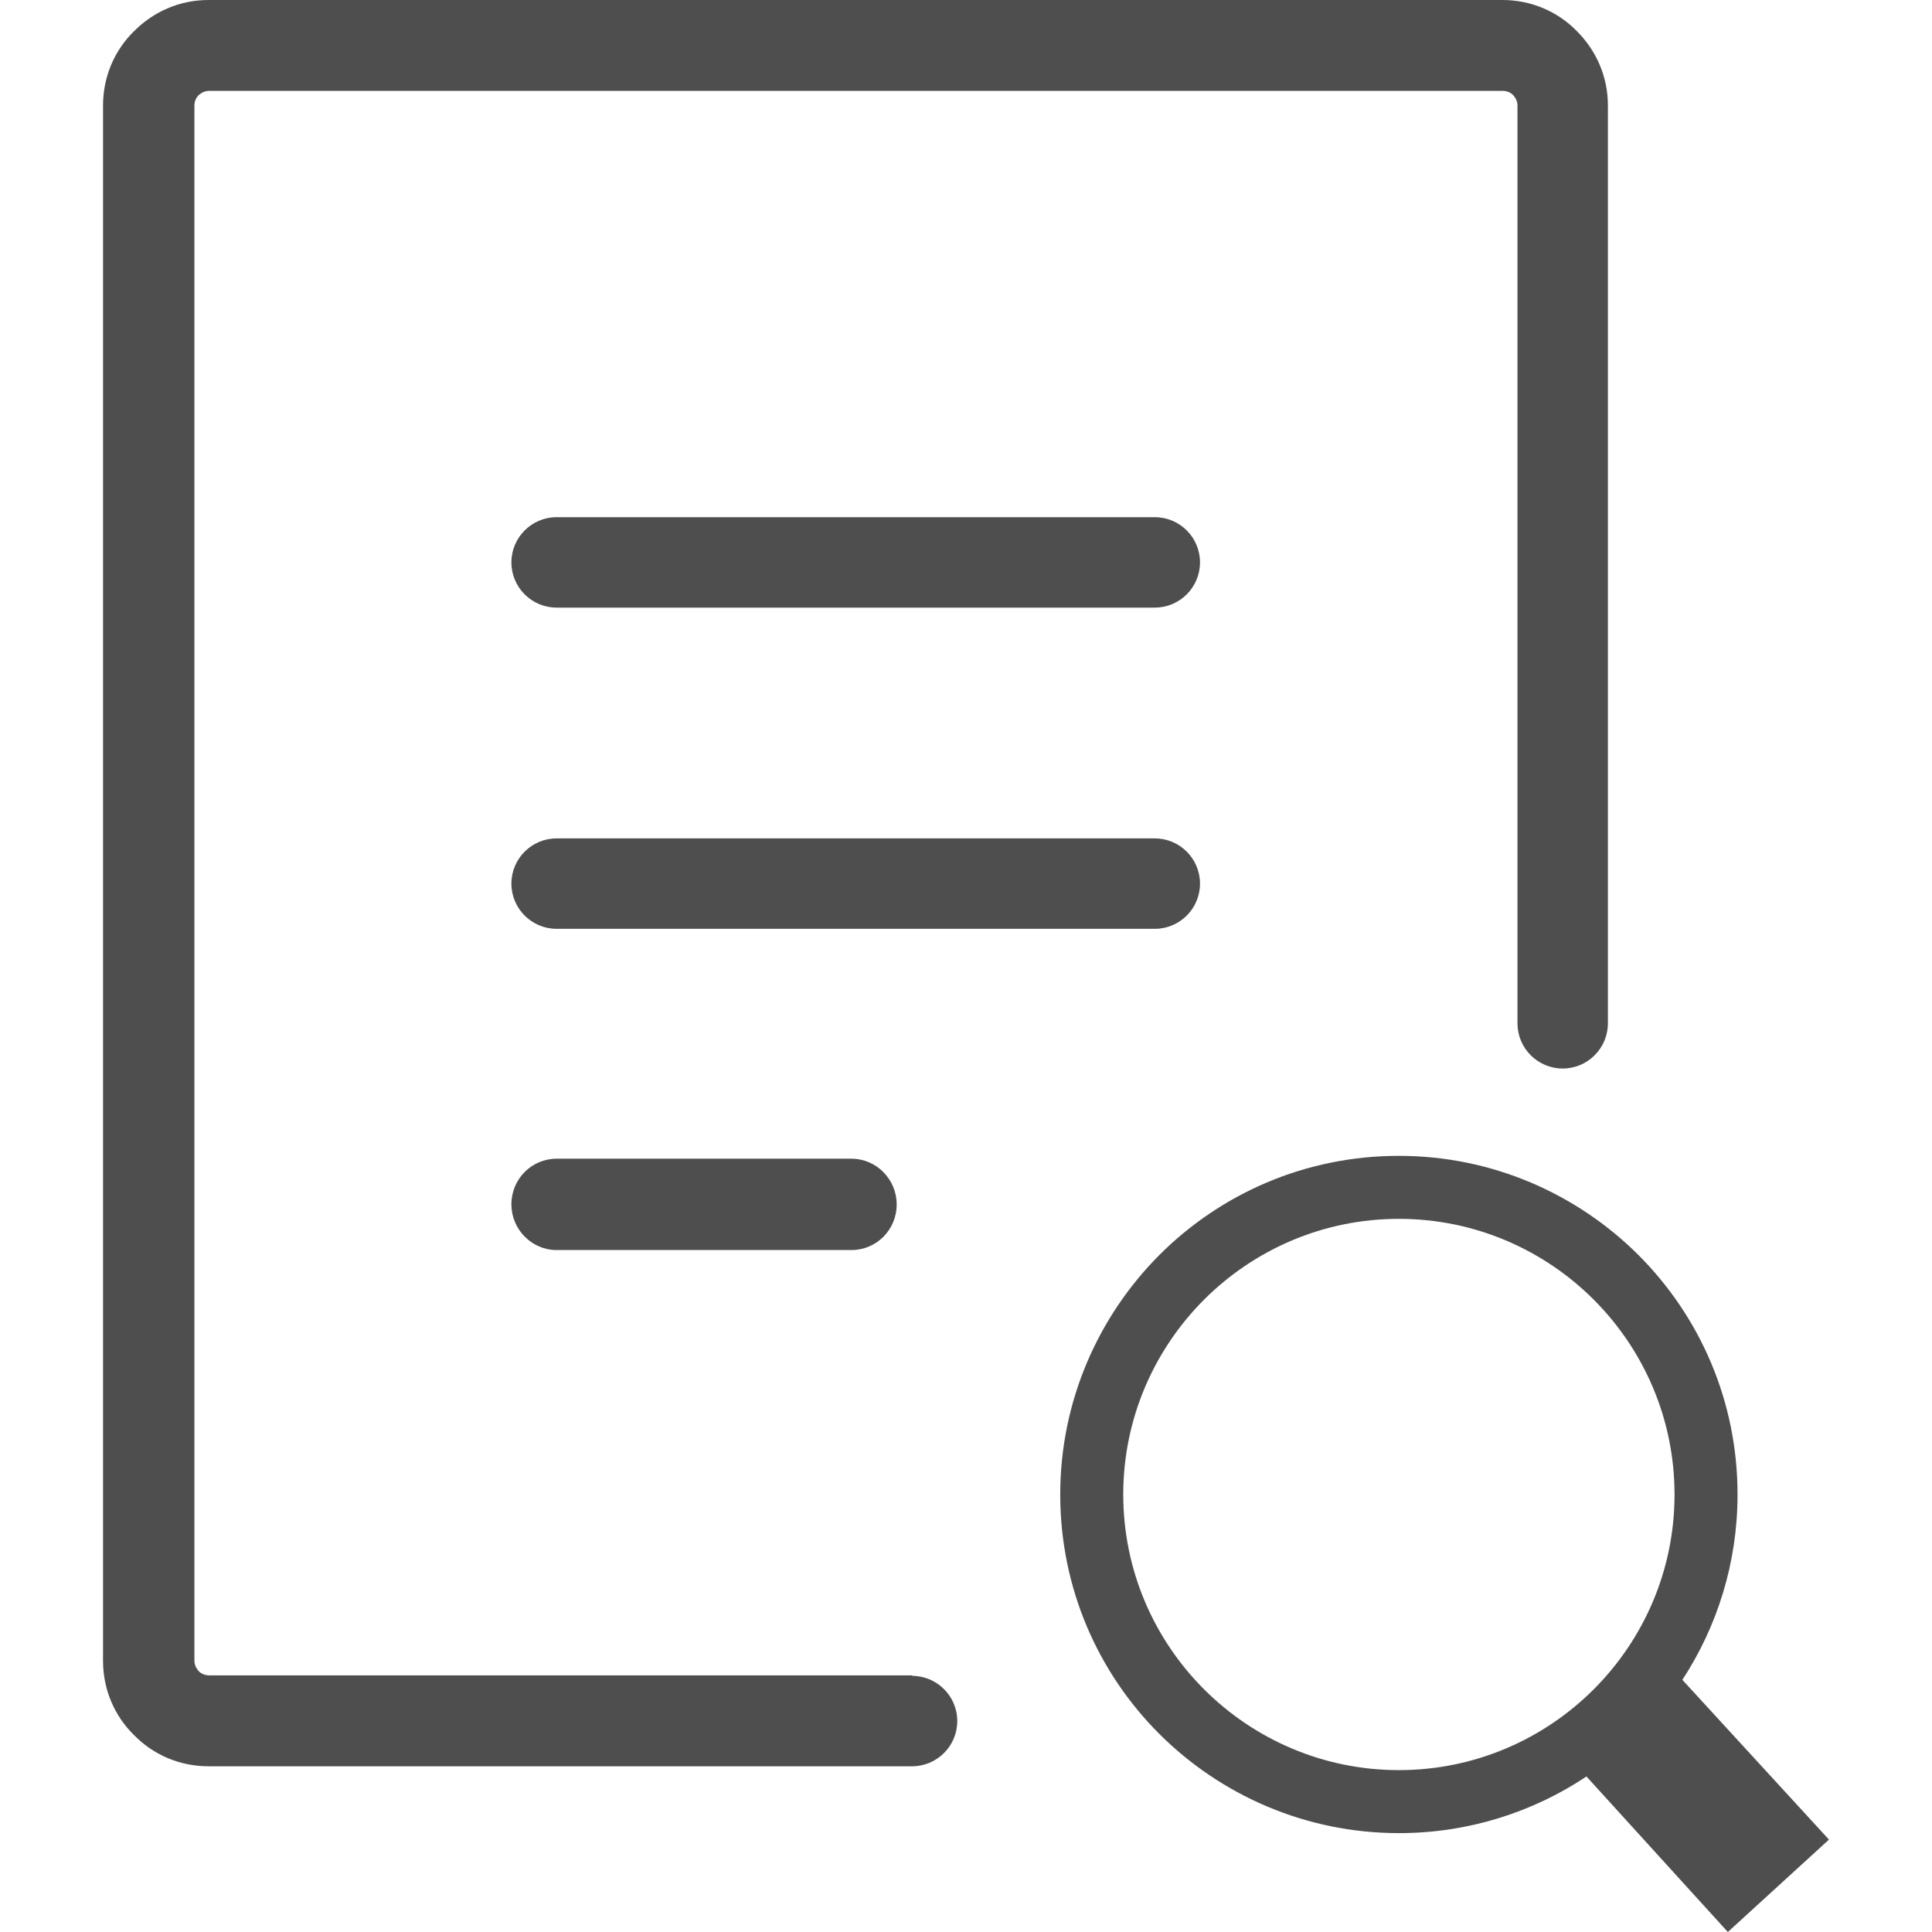
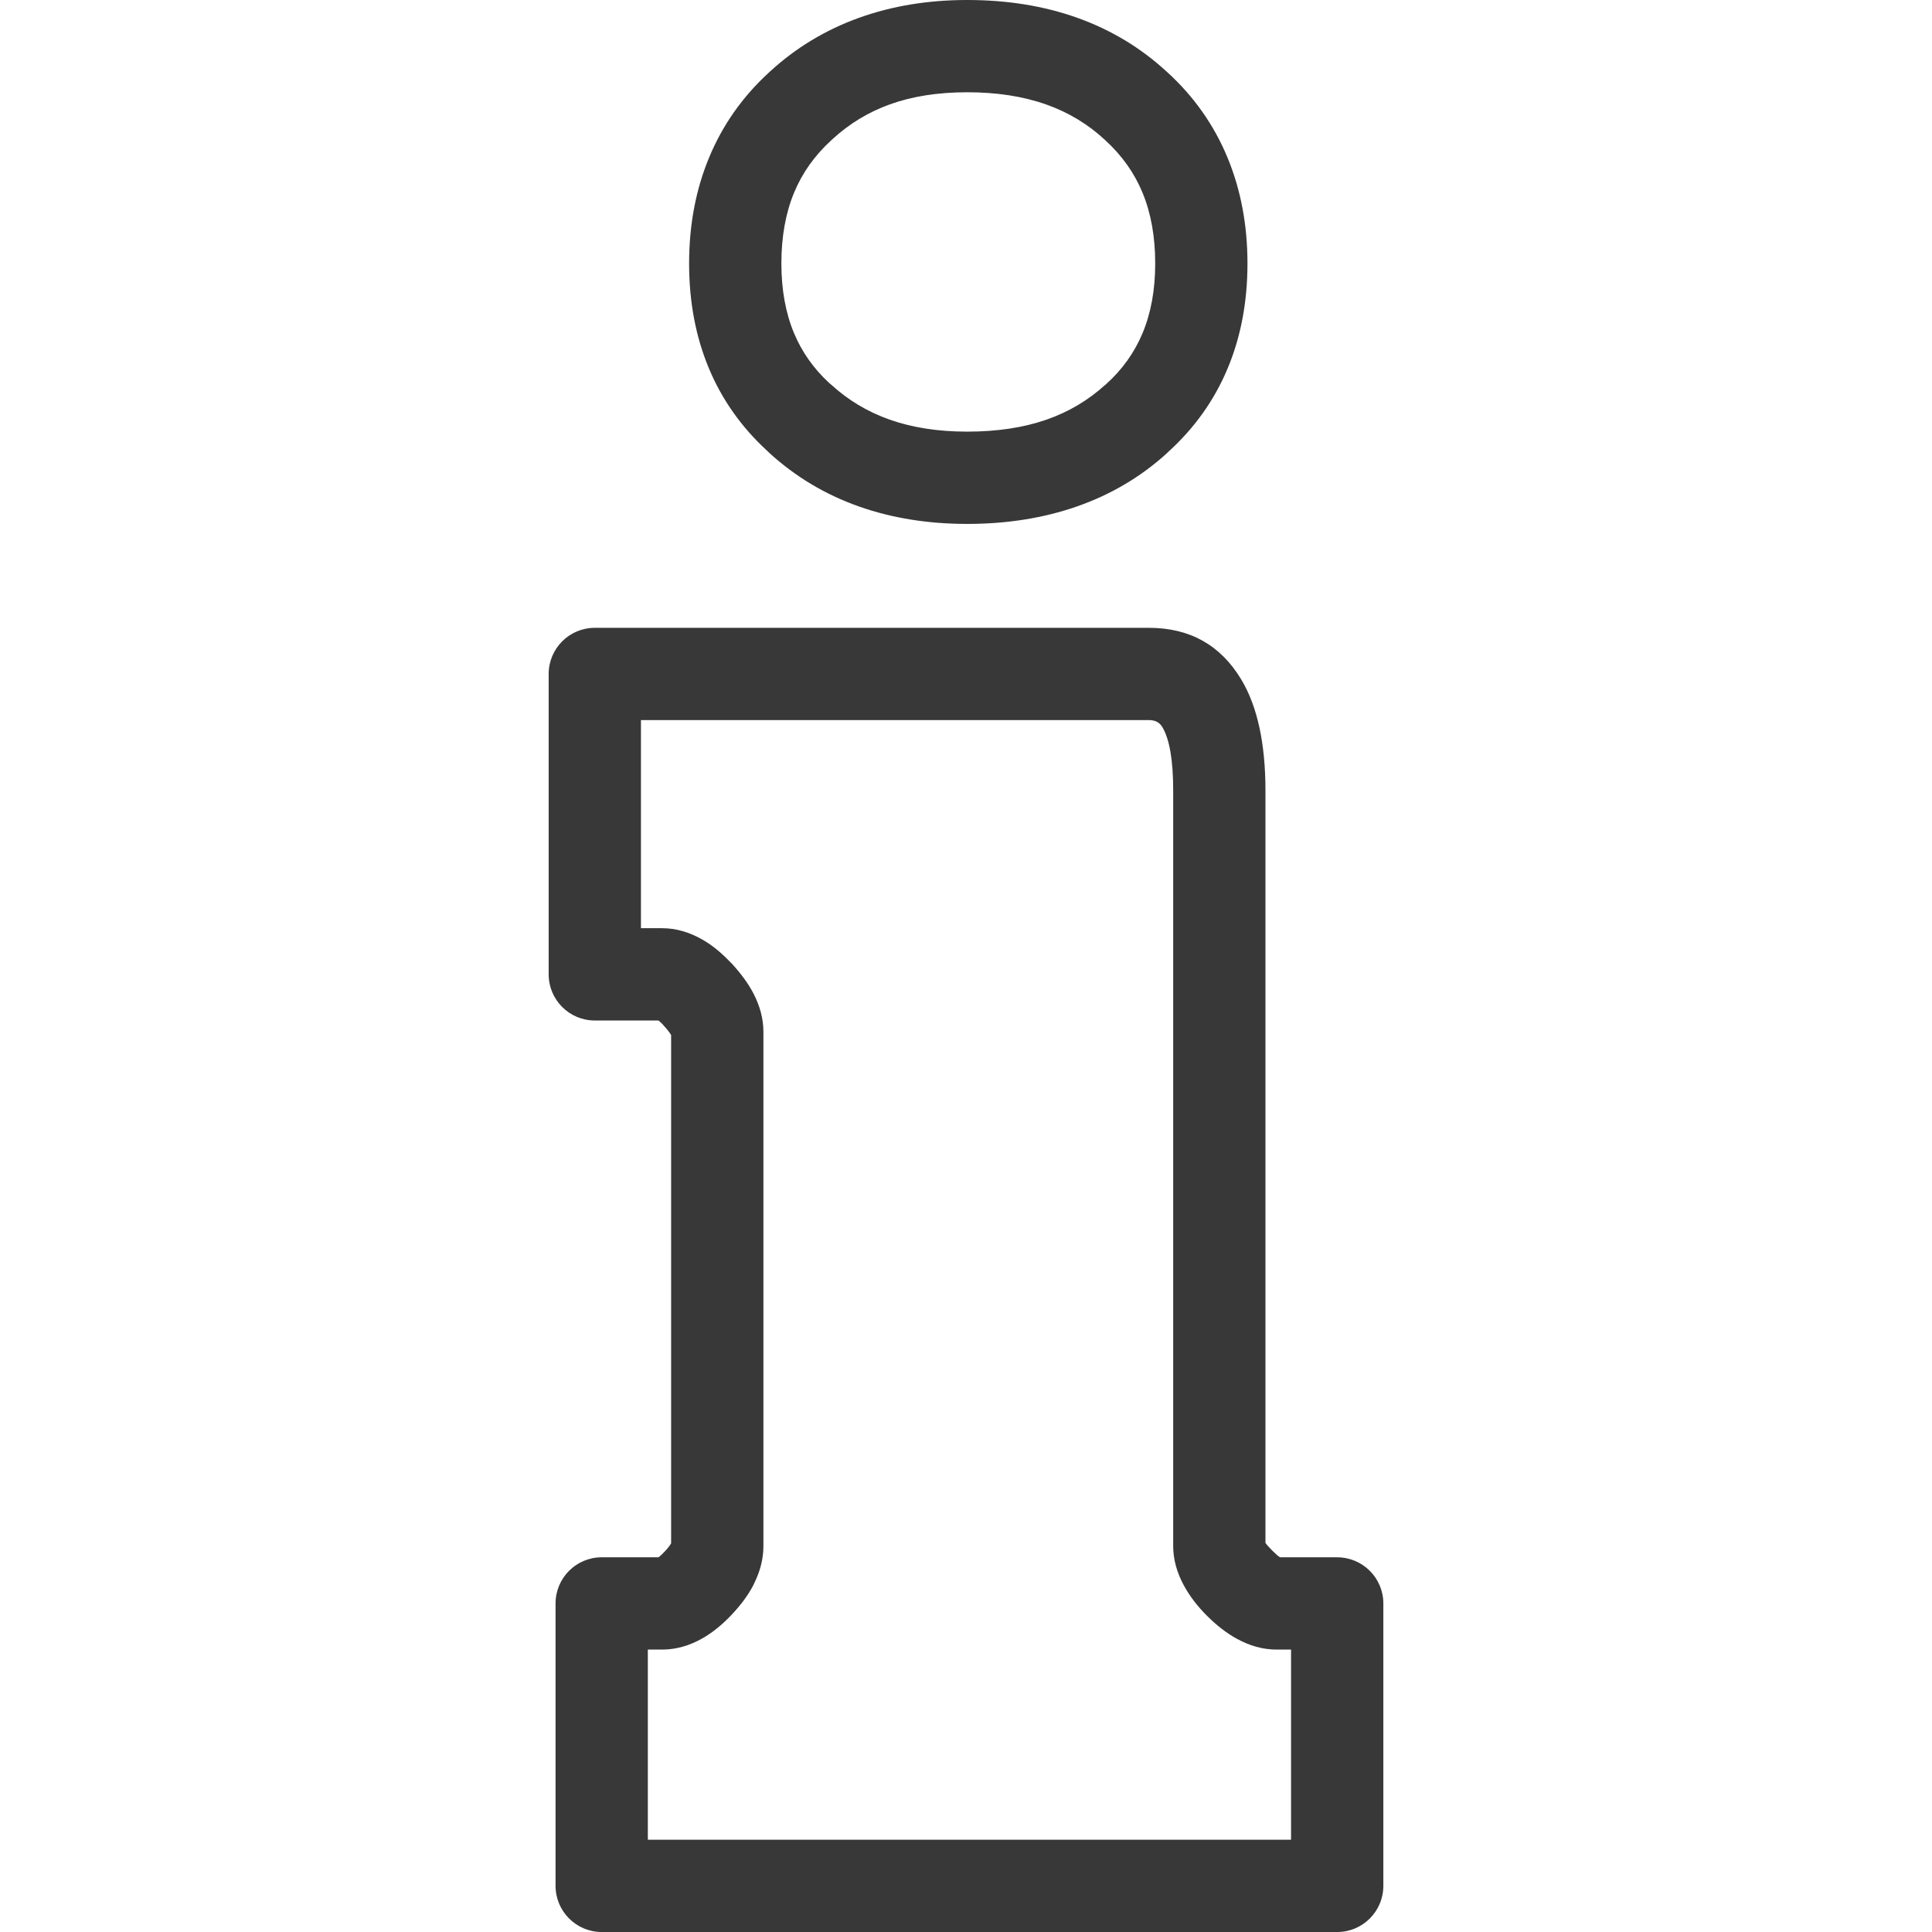
- <svg xmlns="http://www.w3.org/2000/svg" width="18px" height="18px" fill="#4e4e4e" viewBox="0 0 109.773 122.879">
+ <svg xmlns="http://www.w3.org/2000/svg" width="23px" height="23px" fill="#383838" viewBox="0 0 53.086 122.88" enable-background="new 0 0 53.086 122.88" xml:space="preserve">
  <g>
-     <path d="M82.42,73.514c5.941,0,11.33,2.418,15.232,6.305c3.903,3.904,6.306,9.277,6.306,15.234c0,4.346-1.296,8.406-3.509,11.787 l9.324,10.162l-6.432,5.877l-8.992-9.891c-3.413,2.275-7.521,3.602-11.93,3.602c-5.941,0-11.33-2.416-15.233-6.305 c-3.903-3.902-6.306-9.275-6.306-15.232c0-5.941,2.418-11.33,6.306-15.234C71.09,75.916,76.462,73.514,82.42,73.514L82.42,73.514z M28.849,79.506c-1.588,0-2.876-1.318-2.876-2.906c0-1.617,1.289-2.904,2.876-2.904h18.753c1.588,0,2.876,1.316,2.876,2.904 c0,1.619-1.288,2.906-2.876,2.906H28.849L28.849,79.506z M28.849,38.645c-1.588,0-2.876-1.288-2.876-2.876 c0-1.587,1.289-2.875,2.876-2.875h38.045c1.588,0,2.876,1.288,2.876,2.875c0,1.588-1.288,2.876-2.876,2.876H28.849L28.849,38.645z M51.455,106.588c1.588,0,2.876,1.287,2.876,2.875s-1.288,2.877-2.876,2.877H6.711c-1.857,0-3.535-0.75-4.733-1.979 C0.749,109.164,0,107.486,0,105.629V6.71c0-1.857,0.749-3.535,1.978-4.733C3.206,0.749,4.854,0,6.711,0h82.292 c1.857,0,3.535,0.749,4.733,1.978c1.228,1.228,1.977,2.875,1.977,4.733v58.372c0,1.588-1.288,2.877-2.876,2.877 c-1.587,0-2.876-1.289-2.876-2.877V6.71c0-0.27-0.119-0.479-0.27-0.659c-0.18-0.18-0.419-0.27-0.658-0.27H6.741 c-0.27,0-0.479,0.12-0.659,0.27c-0.18,0.18-0.27,0.419-0.27,0.659v98.918c0,0.27,0.12,0.479,0.27,0.658 c0.18,0.18,0.419,0.27,0.659,0.27h44.744L51.455,106.588L51.455,106.588z M28.849,59.075c-1.588,0-2.876-1.288-2.876-2.875 c0-1.588,1.289-2.876,2.876-2.876h38.045c1.588,0,2.876,1.288,2.876,2.876c0,1.587-1.288,2.875-2.876,2.875H28.849L28.849,59.075z M94.811,82.66c-3.17-3.17-7.556-5.139-12.391-5.139c-4.836,0-9.222,1.969-12.392,5.139c-3.171,3.172-5.14,7.557-5.14,12.393 c0,4.834,1.969,9.221,5.14,12.391c3.17,3.17,7.556,5.139,12.392,5.139c4.835,0,9.221-1.969,12.391-5.139 c3.171-3.17,5.14-7.557,5.14-12.391C99.95,90.217,97.981,85.832,94.811,82.66L94.811,82.66L94.811,82.66z" />
+     <path d="M0.438,119.945v-17.962c0-1.62,1.313-2.935,2.934-2.935h3.614c0.106-0.078,0.236-0.199,0.388-0.361 c0.188-0.2,0.327-0.376,0.414-0.526V65.834c-0.092-0.16-0.238-0.349-0.437-0.565c-0.04-0.043-0.078-0.088-0.115-0.133 c-0.094-0.097-0.179-0.173-0.254-0.229H2.935C1.314,64.906,0,63.592,0,61.972V42.865c0-1.62,1.314-2.934,2.935-2.934h35.242 c2.598,0,4.553,1.097,5.868,3.278c1.03,1.708,1.544,4.071,1.544,7.08v47.842c0.083,0.12,0.227,0.283,0.431,0.488 c0.202,0.201,0.367,0.346,0.494,0.43h3.638c1.62,0,2.935,1.314,2.935,2.935v17.962c0,1.62-1.314,2.935-2.935,2.935H3.373 C1.752,122.88,0.438,121.565,0.438,119.945L0.438,119.945z M6.307,104.918v12.093h40.91v-12.093h-0.912 c-0.864,0-1.71-0.233-2.544-0.693c-0.65-0.358-1.278-0.845-1.89-1.457c-0.608-0.607-1.097-1.244-1.461-1.911 c-0.457-0.836-0.689-1.678-0.689-2.523V50.289c0-1.93-0.231-3.284-0.696-4.054c-0.175-0.29-0.457-0.436-0.848-0.436H5.869v13.237 h1.35c0.865,0,1.723,0.245,2.57,0.731c0.581,0.334,1.148,0.789,1.7,1.362c0.06,0.055,0.117,0.112,0.173,0.173 c0.584,0.637,1.039,1.264,1.359,1.878c0.421,0.81,0.637,1.624,0.637,2.441v32.711c0,0.768-0.183,1.526-0.541,2.276 c-0.03,0.072-0.063,0.143-0.1,0.213c-0.325,0.626-0.786,1.251-1.377,1.877c-0.597,0.634-1.215,1.137-1.857,1.502 c-0.835,0.475-1.688,0.717-2.563,0.717H6.307L6.307,104.918z M26.616,33.322c-2.49,0-4.78-0.368-6.874-1.106 c-2.141-0.755-4.043-1.891-5.709-3.41c-0.048-0.043-0.094-0.088-0.138-0.134c-1.639-1.506-2.87-3.251-3.699-5.231 c-0.845-2.019-1.264-4.249-1.264-6.683c0-2.435,0.419-4.68,1.266-6.725c0.857-2.073,2.133-3.891,3.835-5.444l0.044-0.04 c1.646-1.512,3.529-2.649,5.654-3.414C21.839,0.377,24.133,0,26.616,0c2.54,0,4.867,0.373,6.982,1.124 c2.163,0.768,4.077,1.922,5.745,3.466l0.001-0.001c1.701,1.552,2.978,3.371,3.835,5.443c0.846,2.045,1.266,4.291,1.266,6.726 c0,2.434-0.419,4.665-1.265,6.684c-0.853,2.036-2.13,3.825-3.841,5.36l0.005,0.004c-1.665,1.518-3.584,2.653-5.758,3.41 C31.465,32.954,29.143,33.322,26.616,33.322L26.616,33.322z M21.691,26.691c1.442,0.508,3.083,0.762,4.925,0.762 c1.902,0,3.584-0.253,5.045-0.762c1.409-0.49,2.655-1.229,3.74-2.218l0.005,0.005l0.018-0.017c1.047-0.936,1.827-2.026,2.347-3.267 c0.539-1.287,0.806-2.768,0.806-4.437c0-1.694-0.267-3.197-0.807-4.502c-0.518-1.252-1.306-2.366-2.368-3.335l0.001-0.001 l-0.023-0.021c-1.077-1-2.319-1.75-3.729-2.25c-1.469-0.521-3.146-0.78-5.034-0.78c-1.849,0-3.486,0.255-4.914,0.769 c-1.361,0.489-2.578,1.227-3.654,2.215c-0.024,0.023-0.048,0.046-0.073,0.068c-1.062,0.97-1.85,2.083-2.368,3.335 c-0.54,1.305-0.807,2.808-0.807,4.501c0,1.669,0.268,3.149,0.806,4.437c0.498,1.19,1.237,2.242,2.219,3.151 c0.051,0.041,0.101,0.083,0.15,0.128C19.059,25.461,20.297,26.199,21.691,26.691L21.691,26.691z" />
  </g>
</svg>
